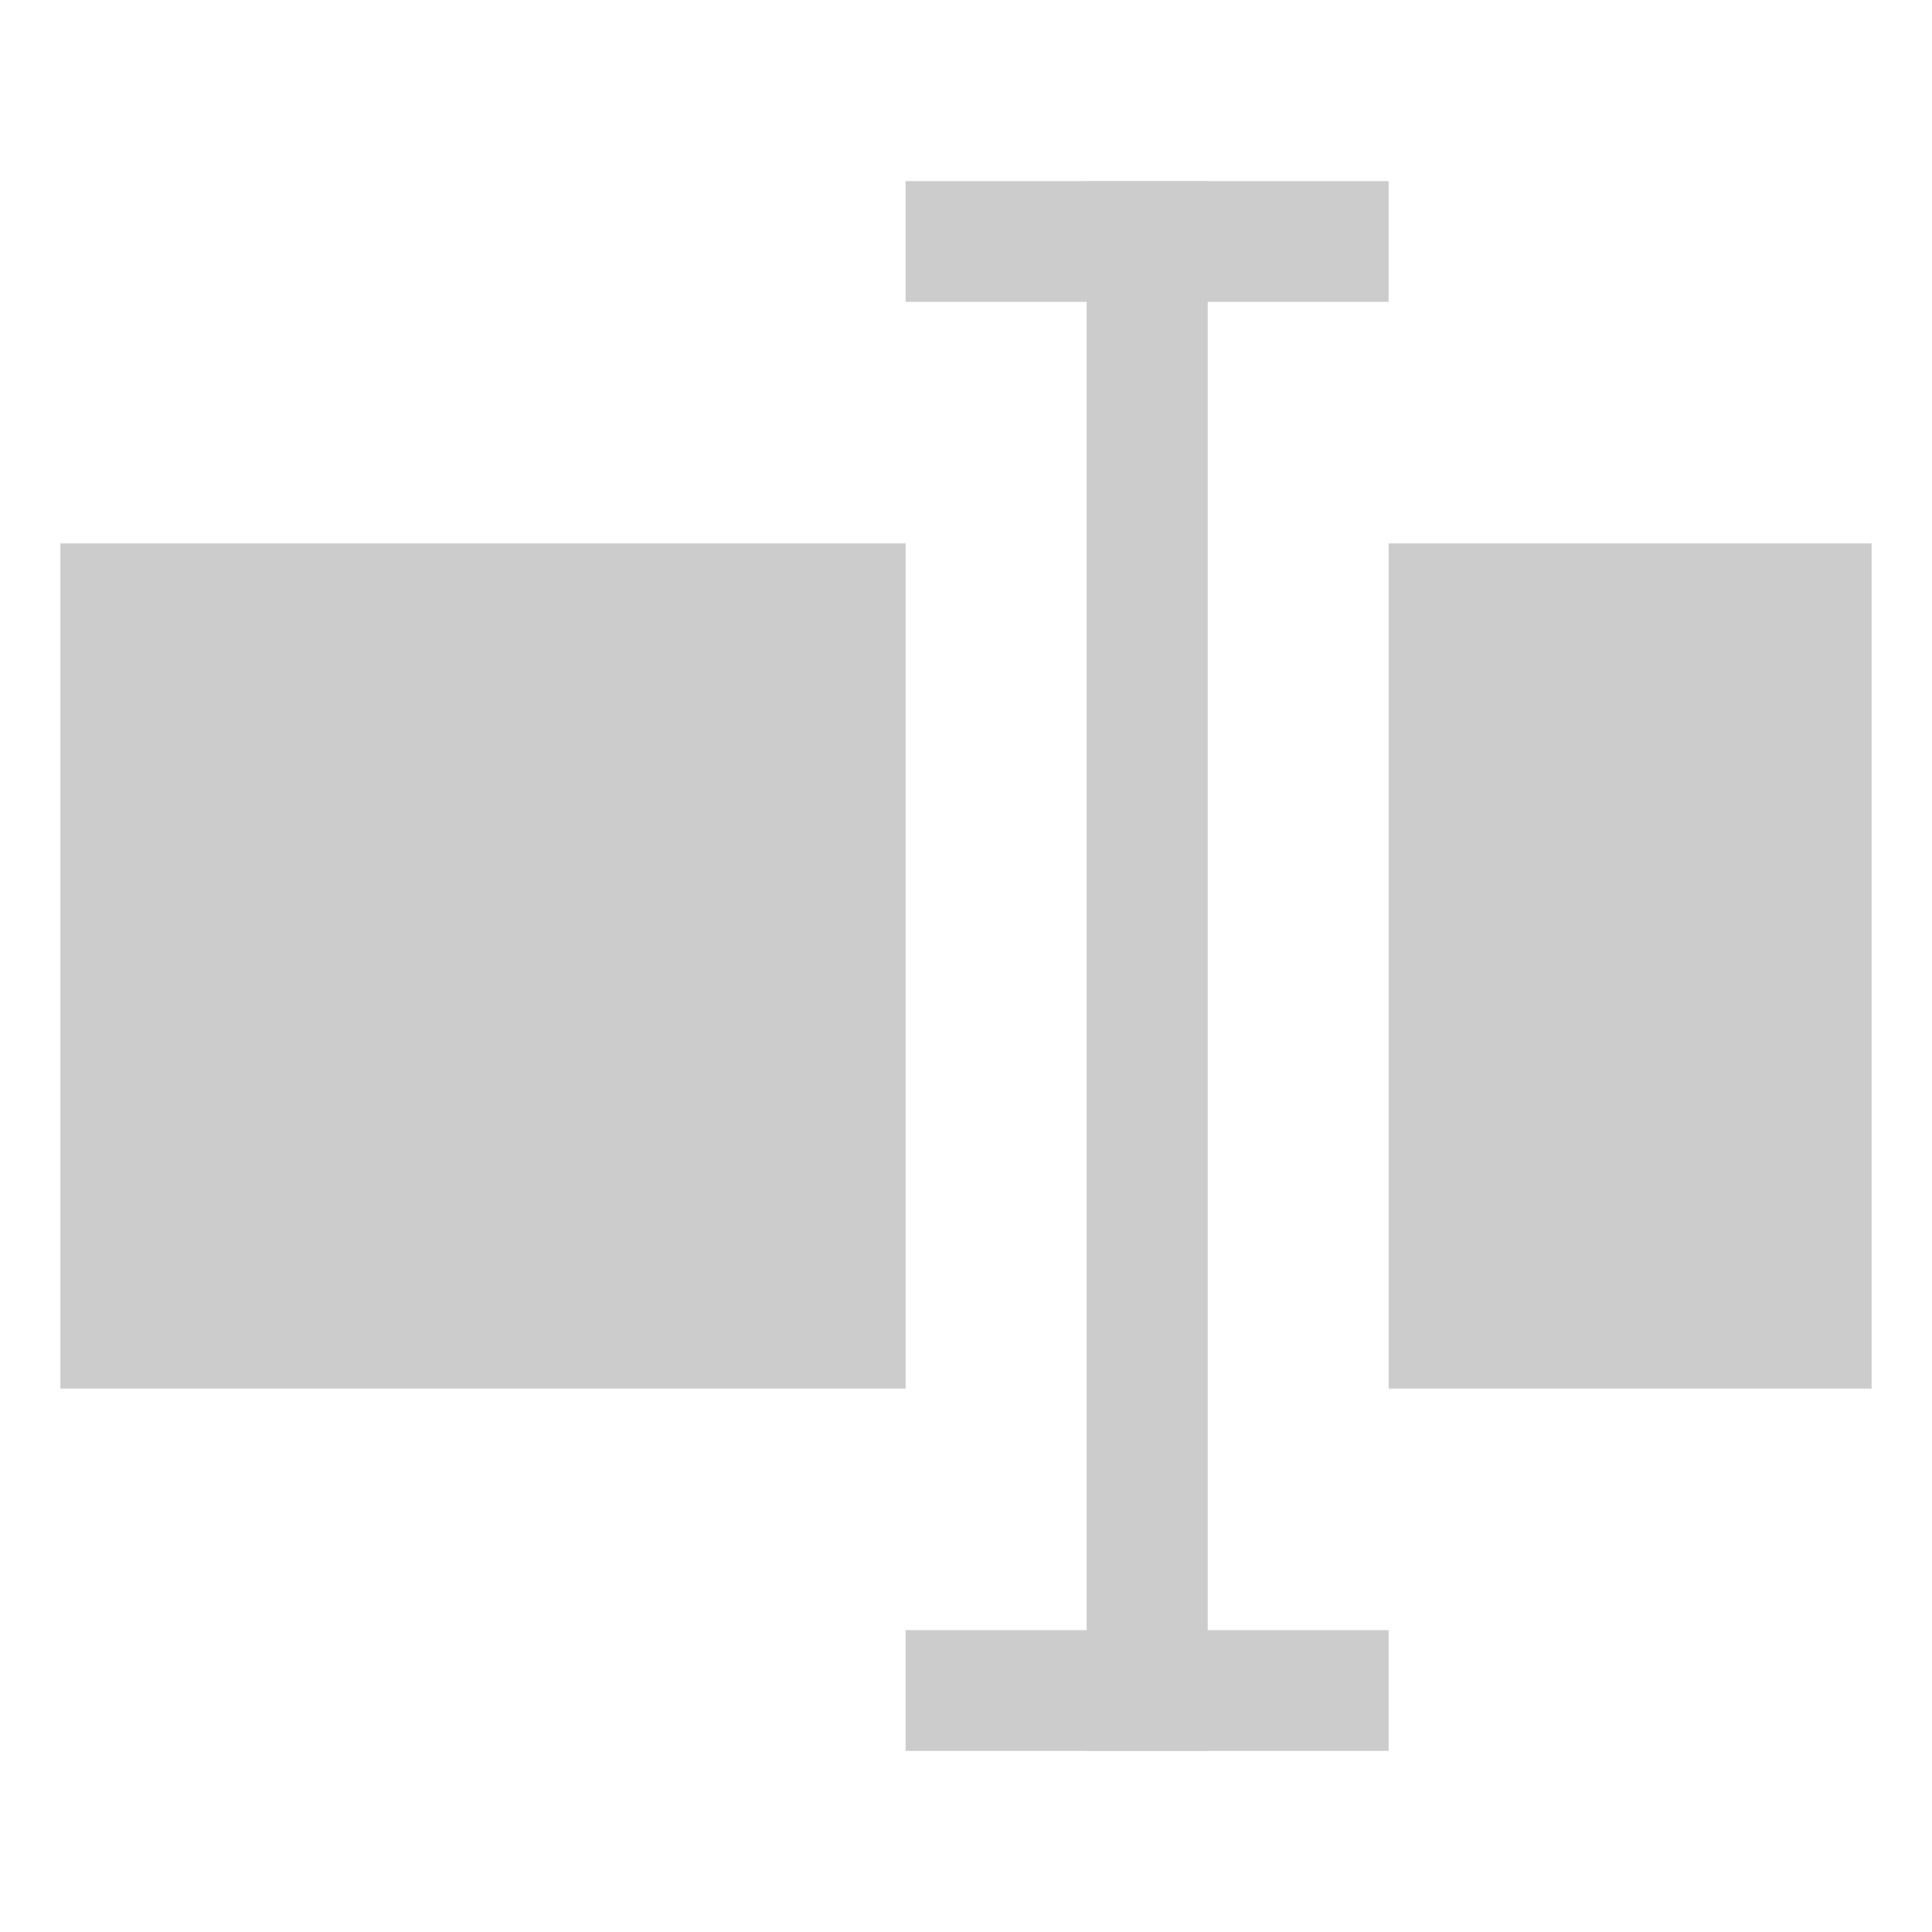
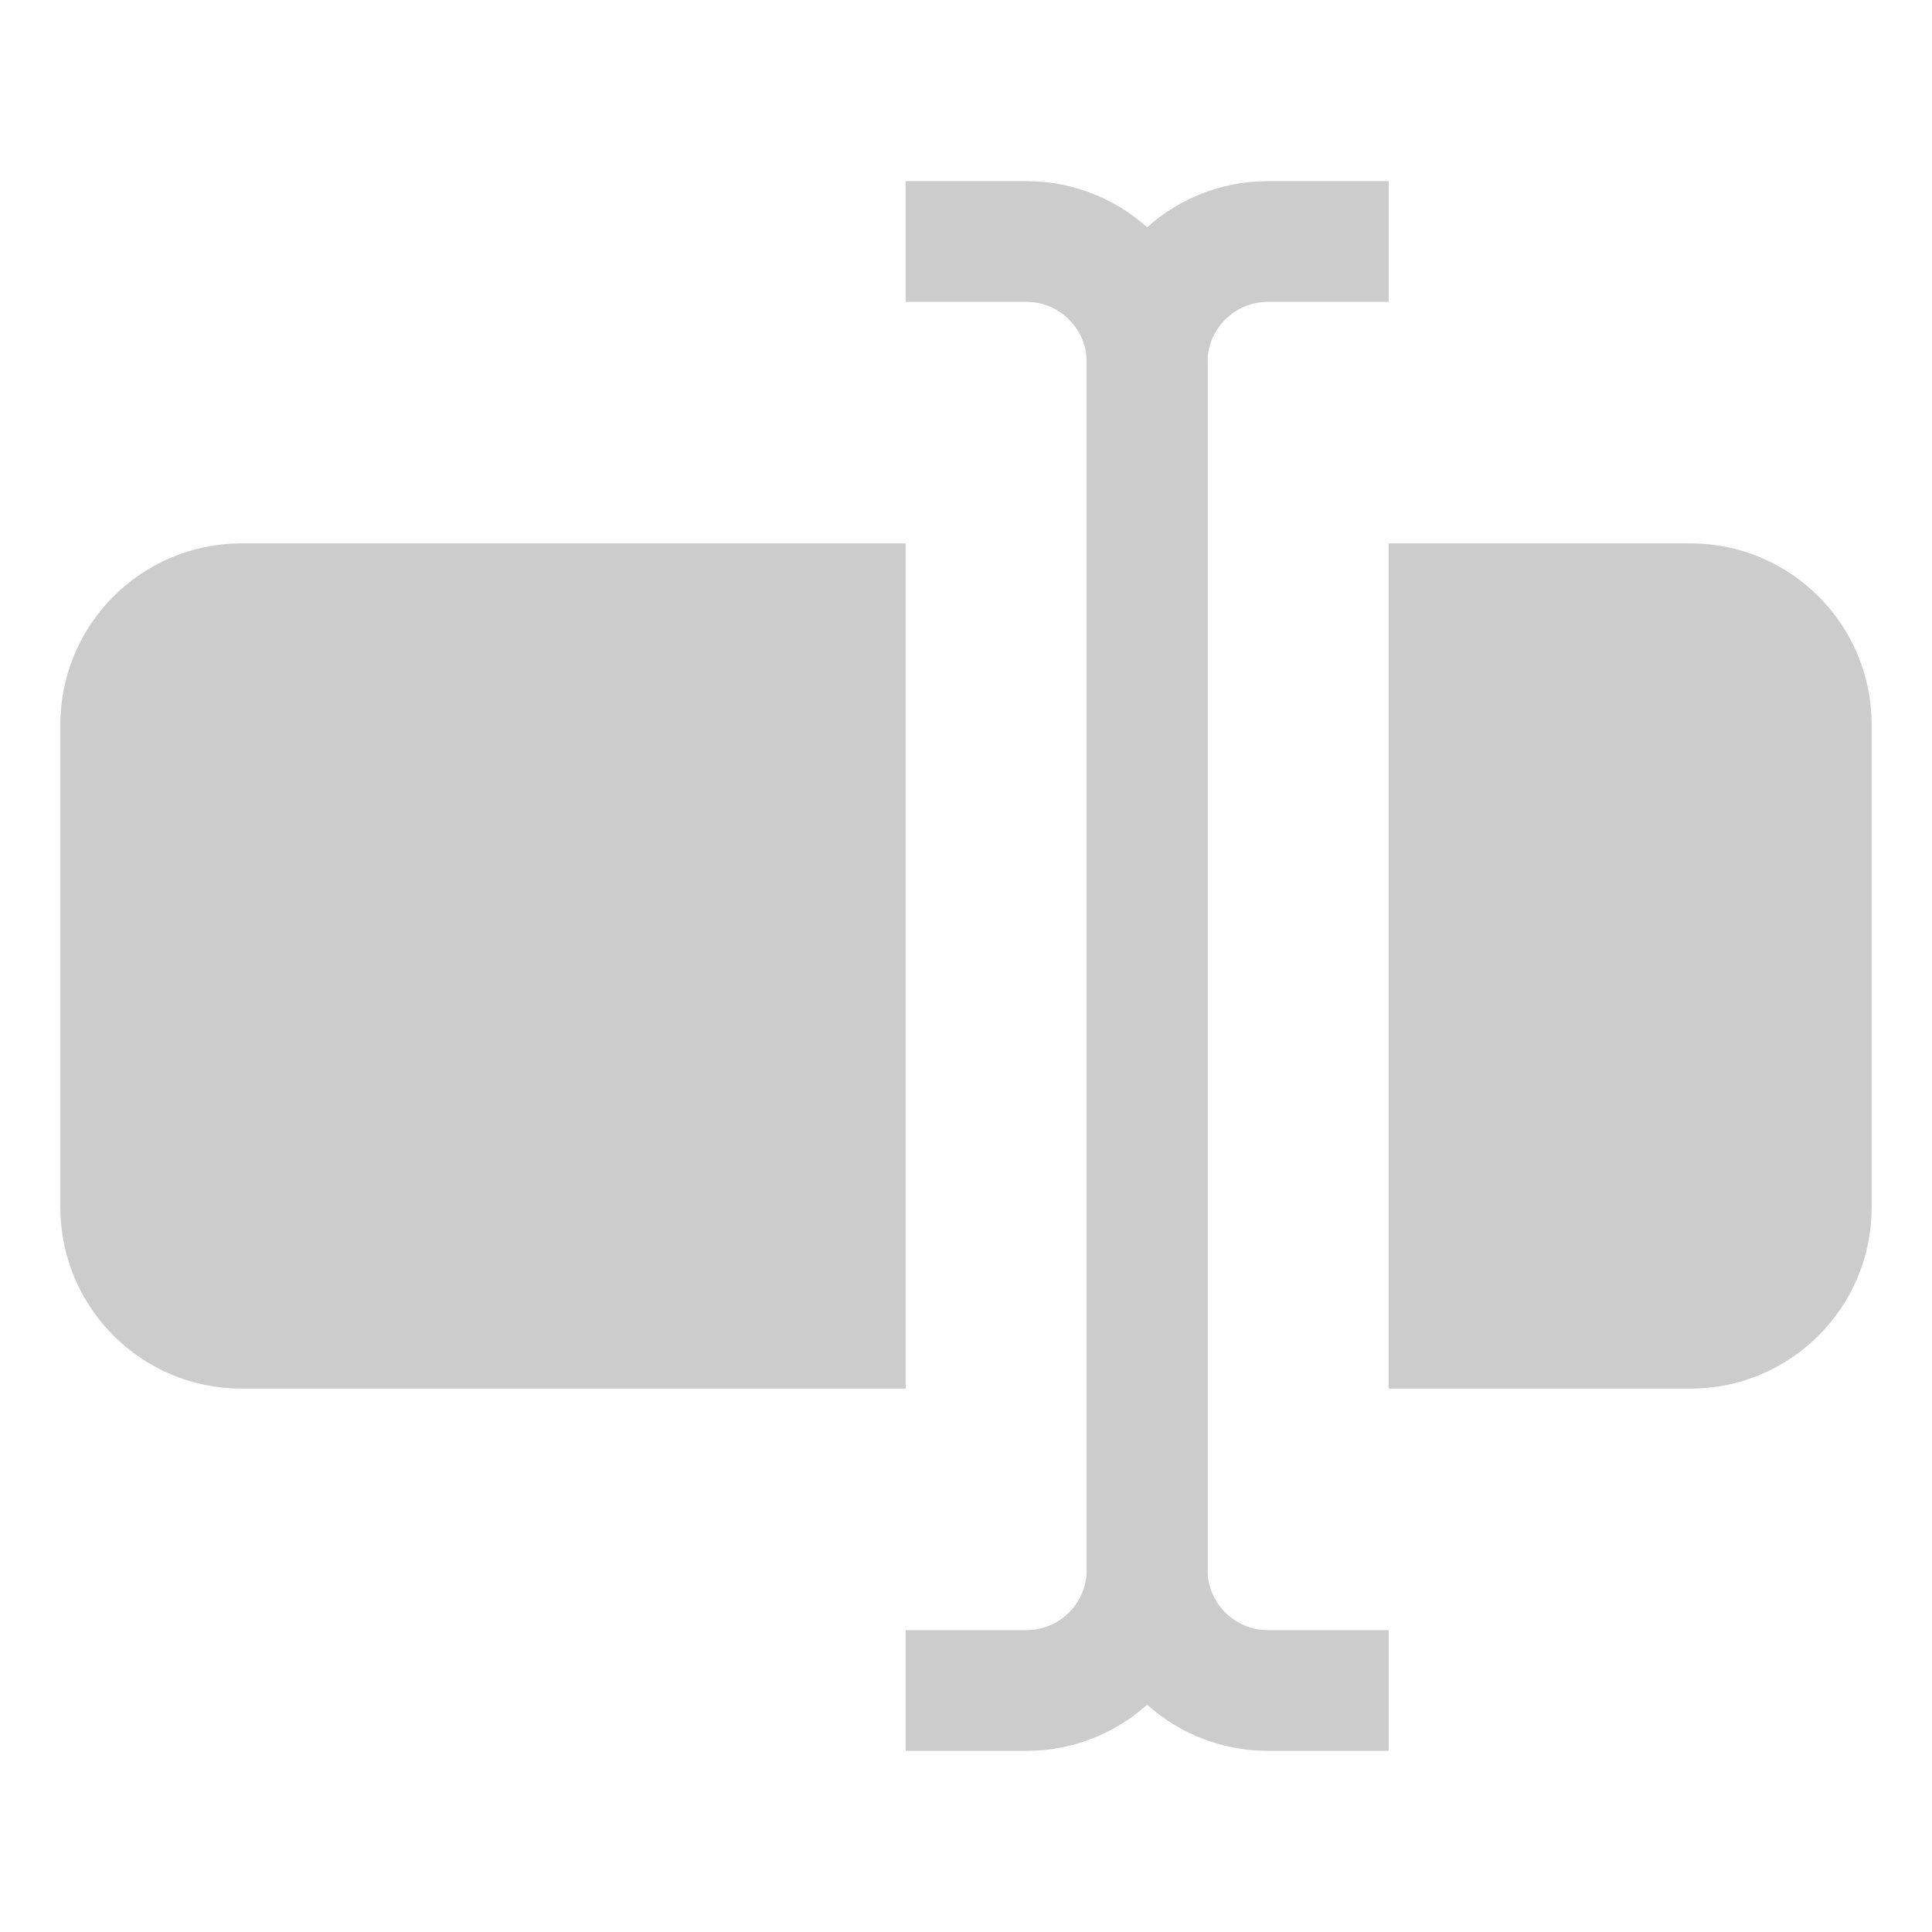
<svg xmlns="http://www.w3.org/2000/svg" width="16" height="16" viewBox="0 0 16 16" fill="none">
-   <path d="M1 11V5H7V11H1Z" fill="#CCCCCC" stroke="#CCCCCC" />
-   <path d="M12 11V5H15L15 11H12Z" fill="#CCCCCC" stroke="#CCCCCC" />
-   <path d="M7.5 14H9.5V2H7.5" stroke="#CCCCCC" />
-   <path d="M11.5 2H9.5V14H11.5" stroke="#CCCCCC" />
+   <path d="M1 10V6C1 5.448 1.448 5 2 5H7V11H2C1.448 11 1 10.552 1 10Z" fill="#CCCCCC" stroke="#CCCCCC" />
+   <path d="M12 11V5H14C14.552 5 15 5.448 15 6L15 10C15 10.552 14.552 11 14 11H12Z" fill="#CCCCCC" stroke="#CCCCCC" />
+   <path d="M7.5 14H8.5C9.052 14 9.5 13.552 9.5 13V3C9.5 2.448 9.052 2 8.5 2H7.5" stroke="#CCCCCC" />
+   <path d="M11.5 2H10.5C9.948 2 9.5 2.448 9.5 3V13C9.5 13.552 9.948 14 10.5 14H11.5" stroke="#CCCCCC" />
</svg>
